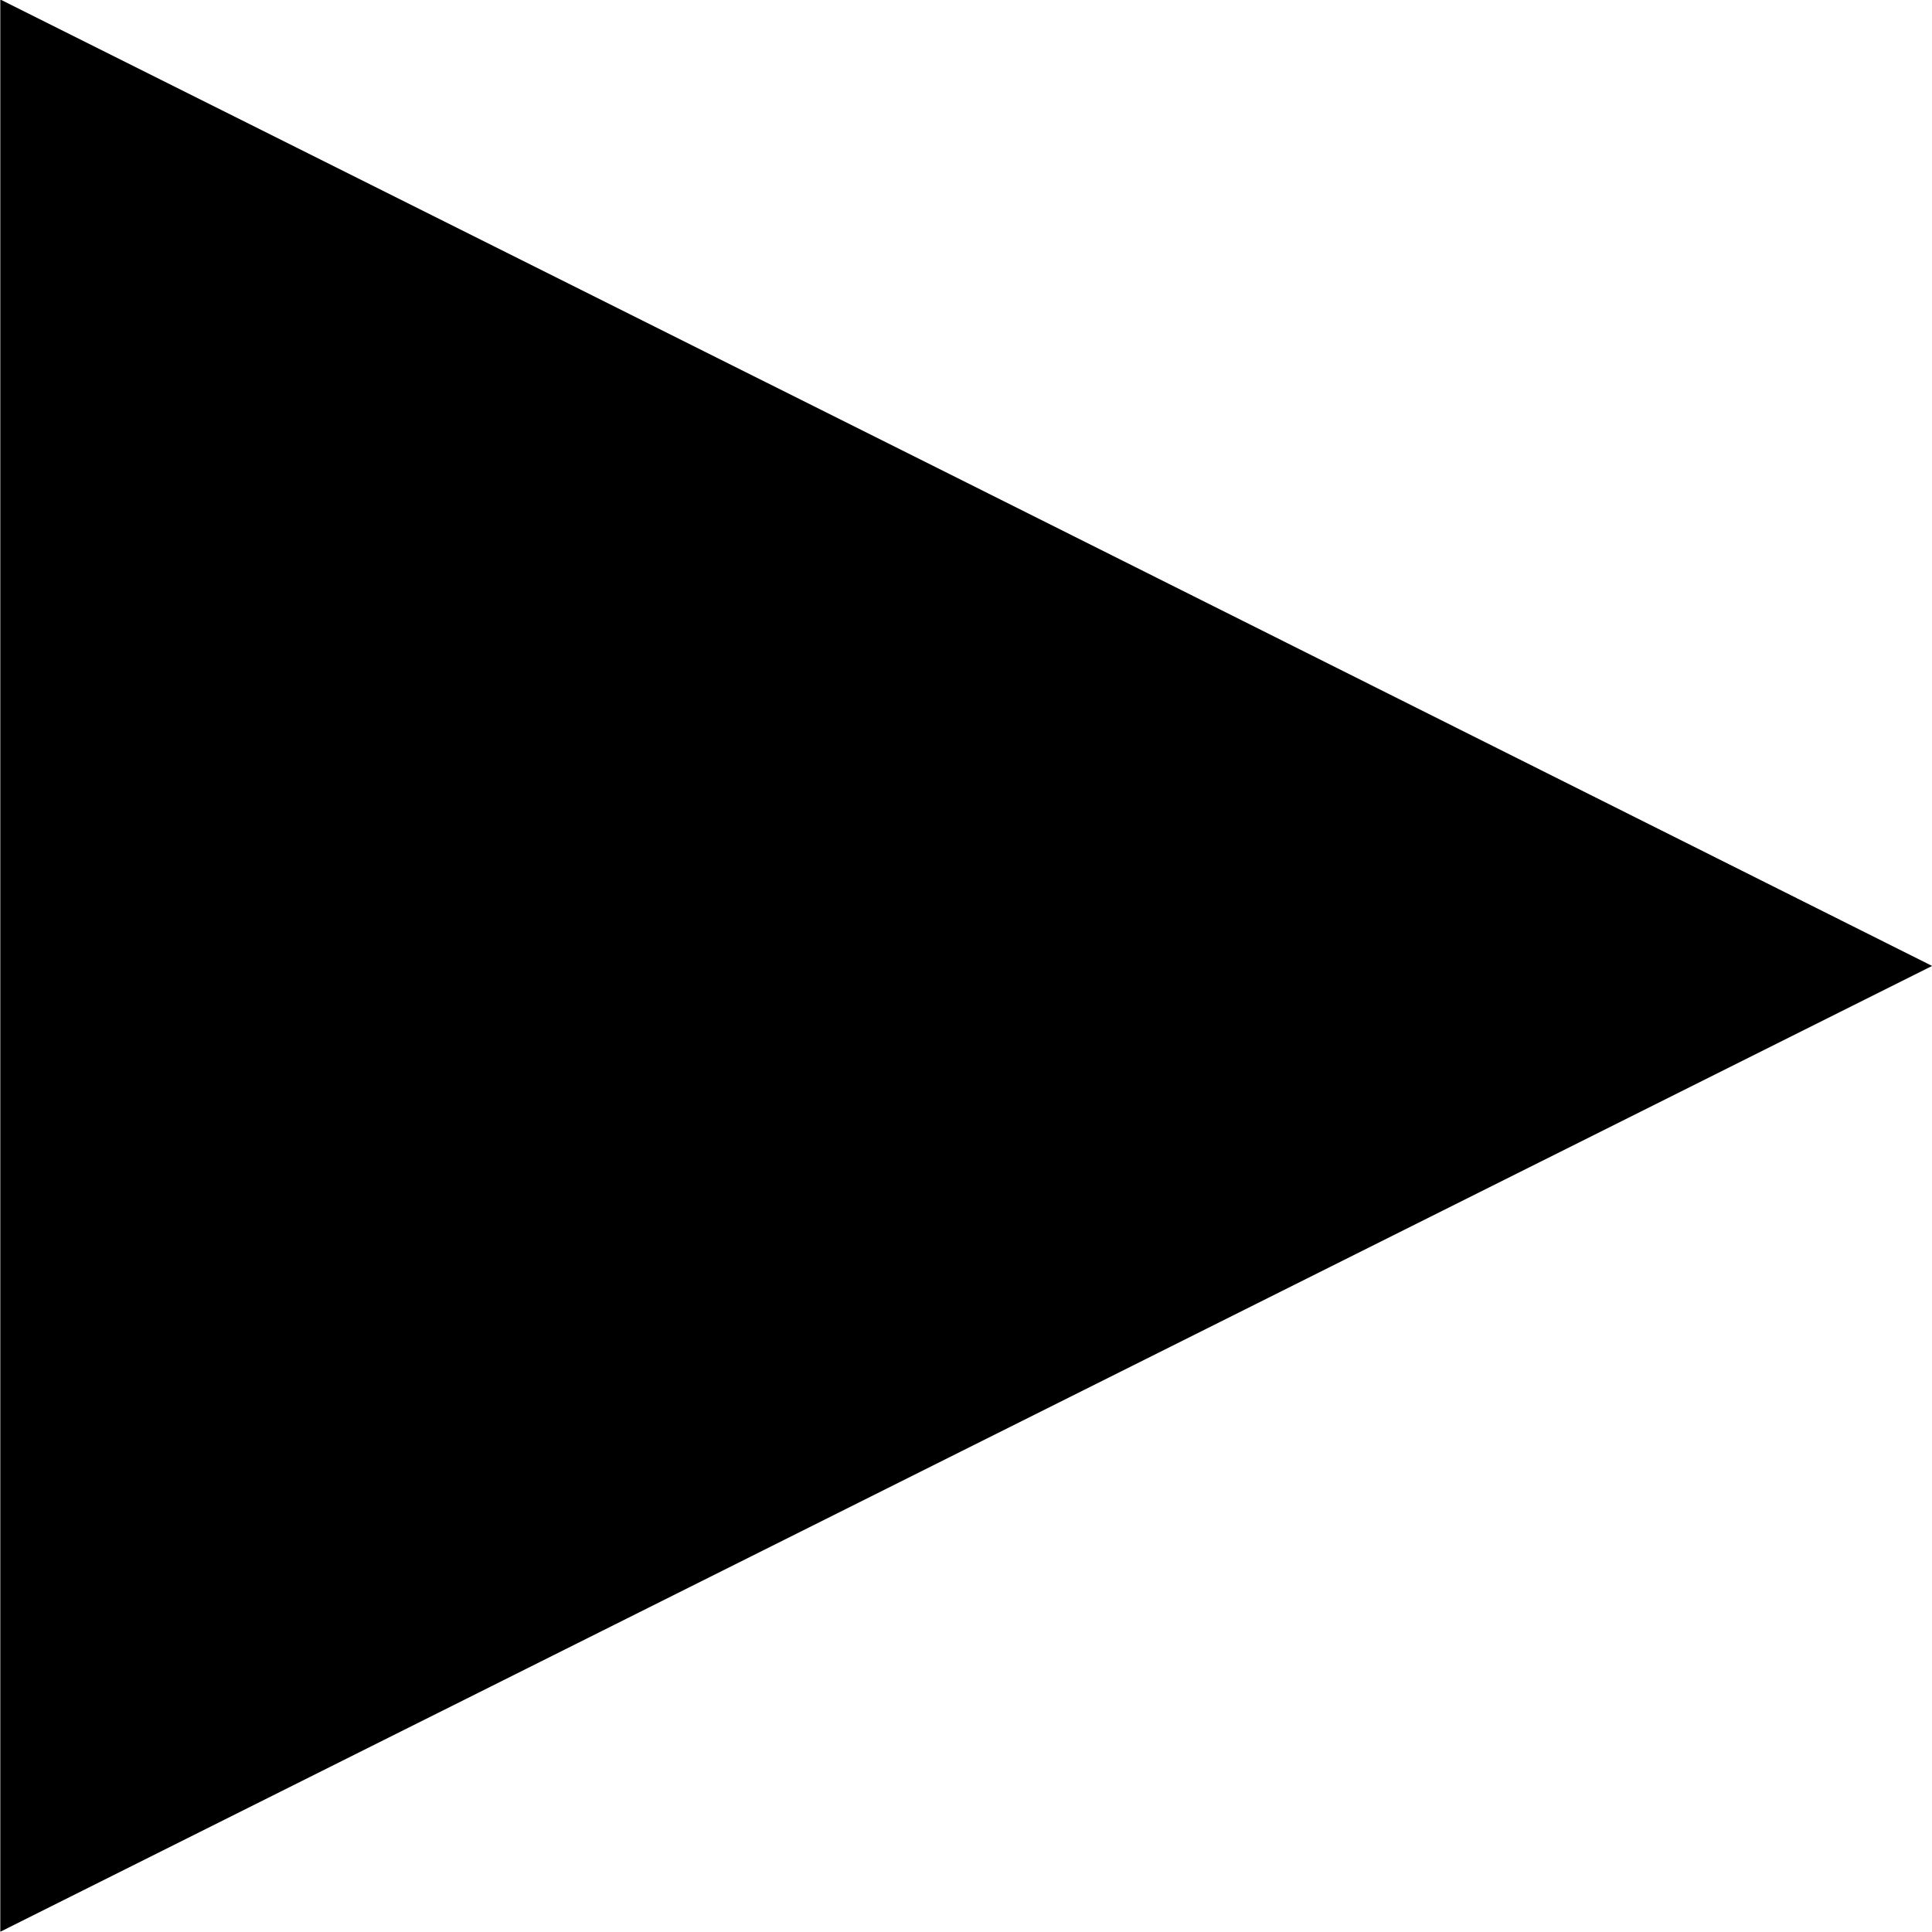
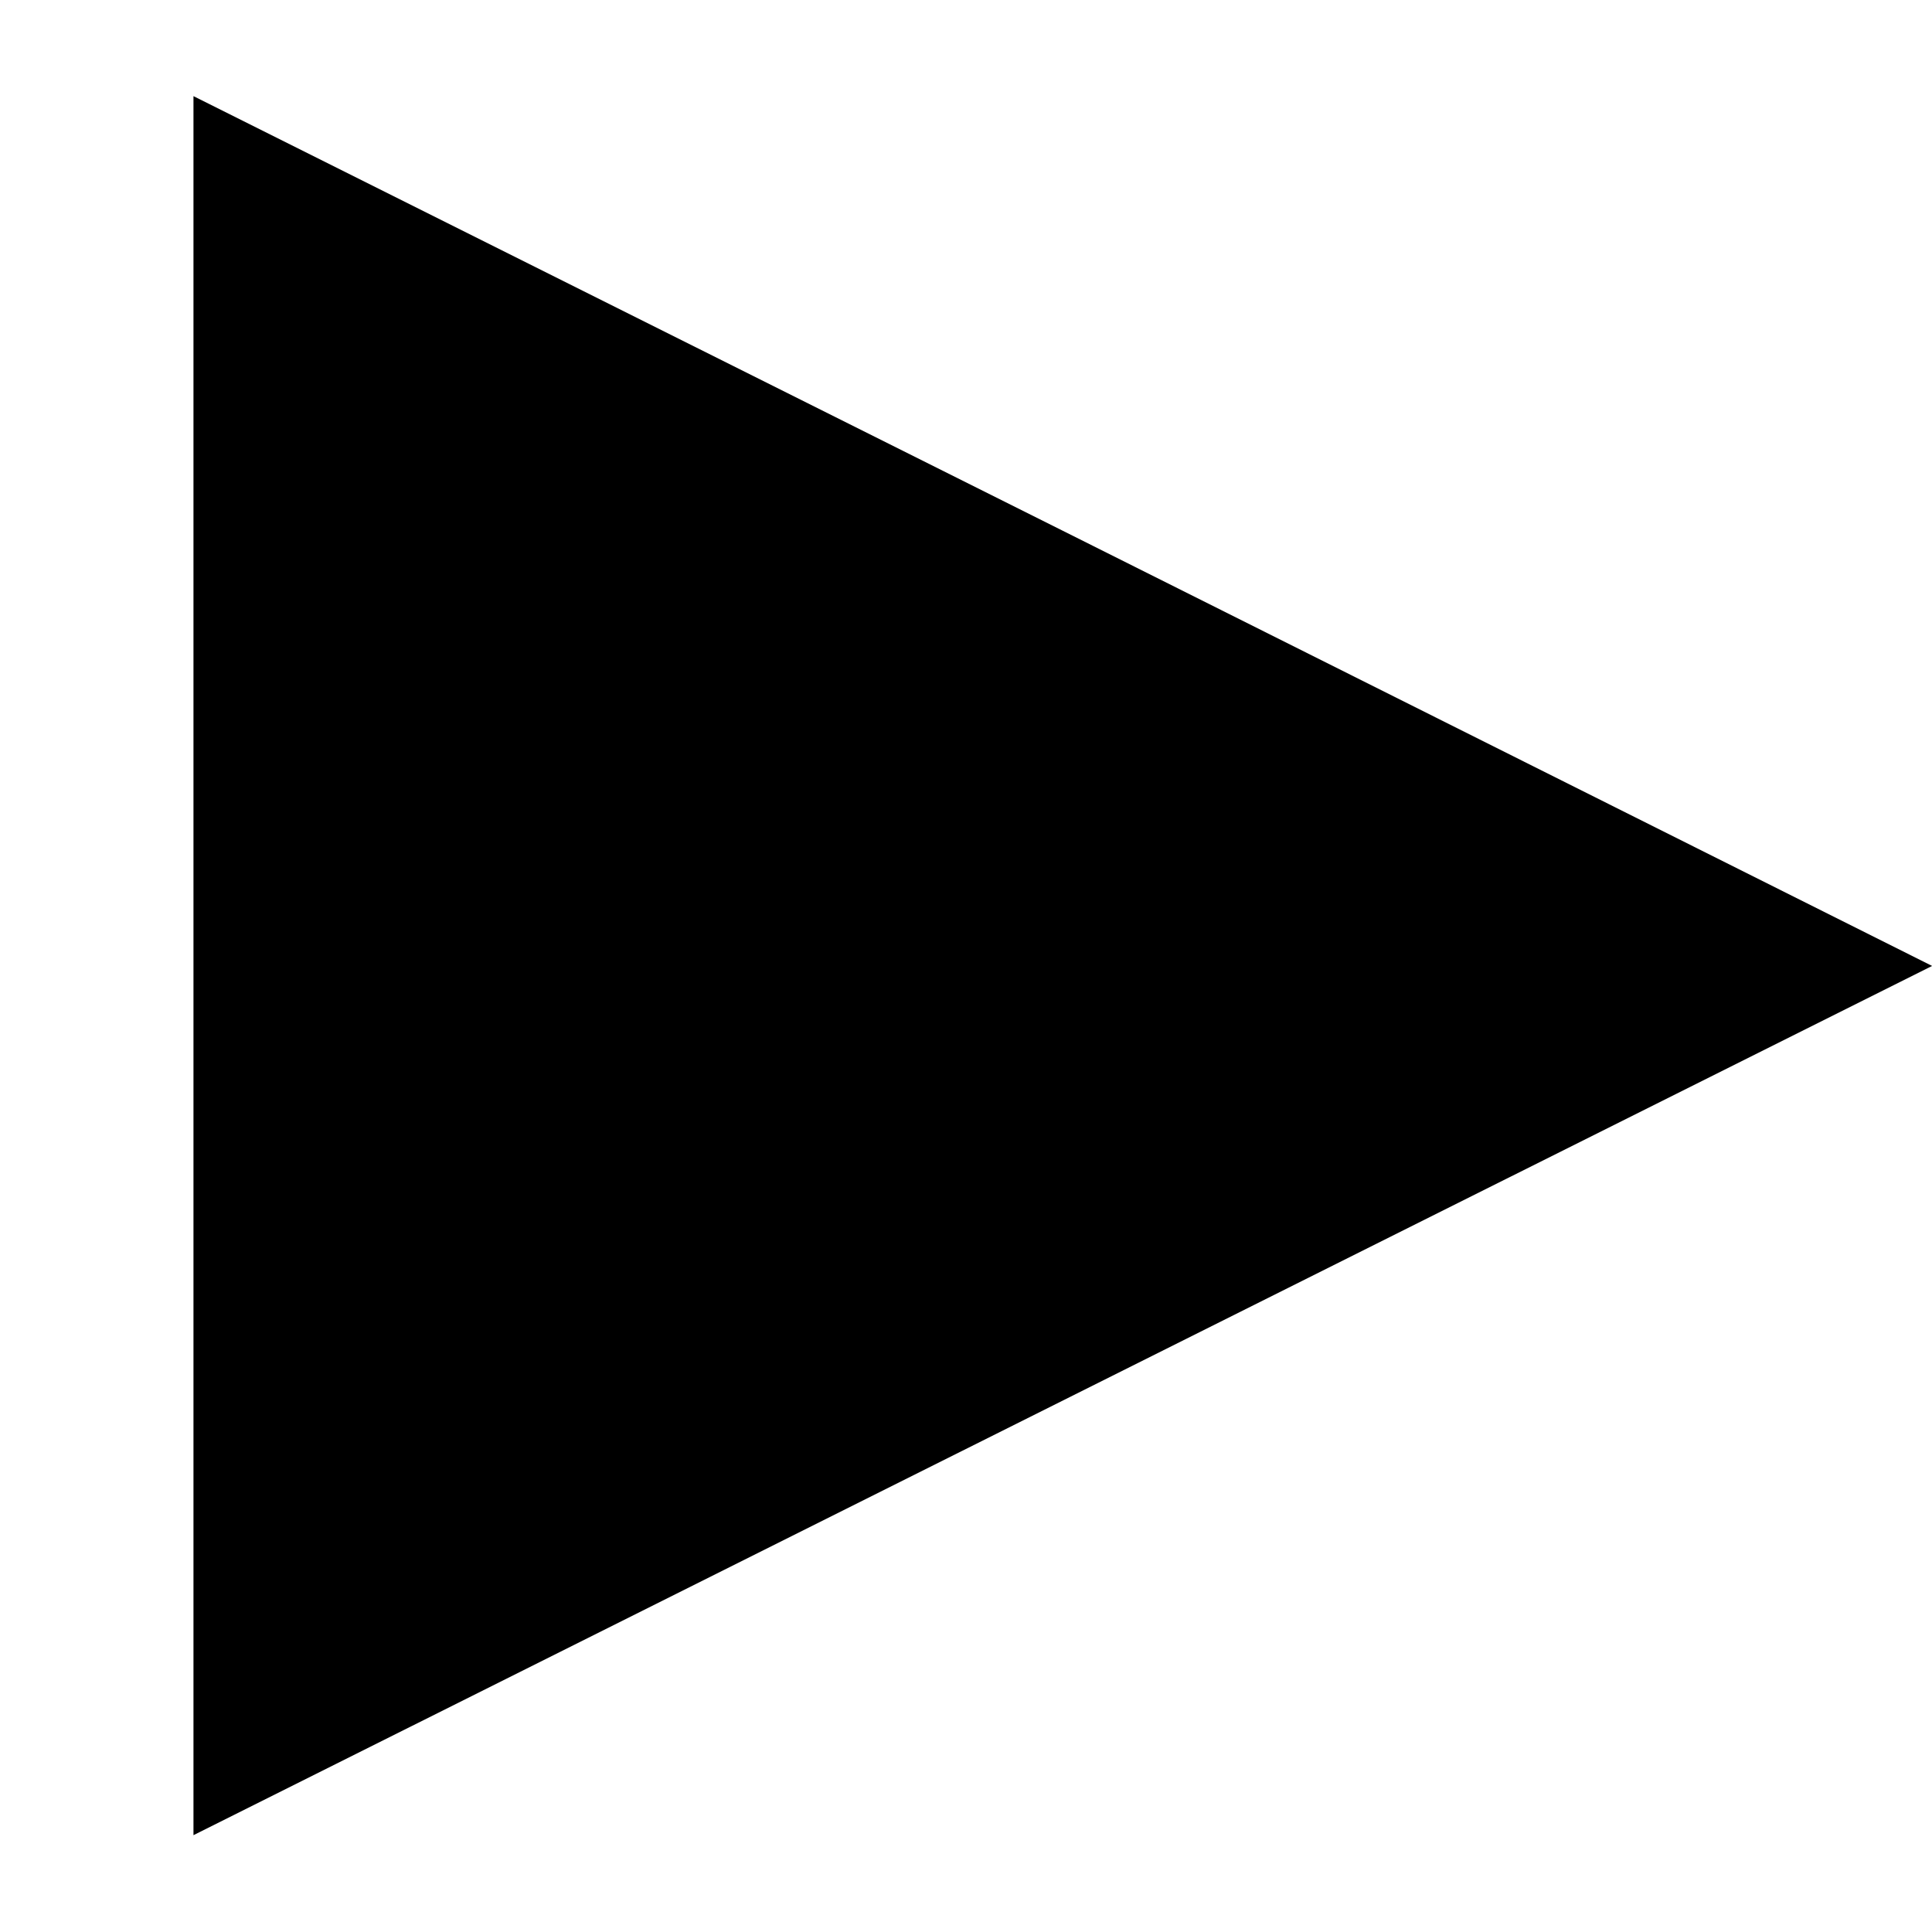
<svg xmlns="http://www.w3.org/2000/svg" width="100" height="100" viewBox="0 0 26.458 26.458" version="1.1" id="svg5">
  <defs id="defs2" />
  <g id="layer1">
-     <path style="fill:#000000;stroke:none;stroke-width:0;stroke-dasharray:none" id="path348" d="m 12.633,6.572 -2.678,1.546 -2.678,1.546 0,-3.093 0,-3.093 2.678,1.546 z" transform="matrix(4.939415,0,0,4.277659,-35.94002,-14.88469)" />
+     <path style="fill:#000000;fill-opacity:1;stroke:none;stroke-width:0;stroke-dasharray:none" id="path348" d="m 12.633,6.572 -2.678,1.546 -2.678,1.546 0,-3.093 0,-3.093 2.678,1.546 z" transform="matrix(4.445474,0,0,3.849893,-29.70019,-12.07331)" />
  </g>
</svg>
